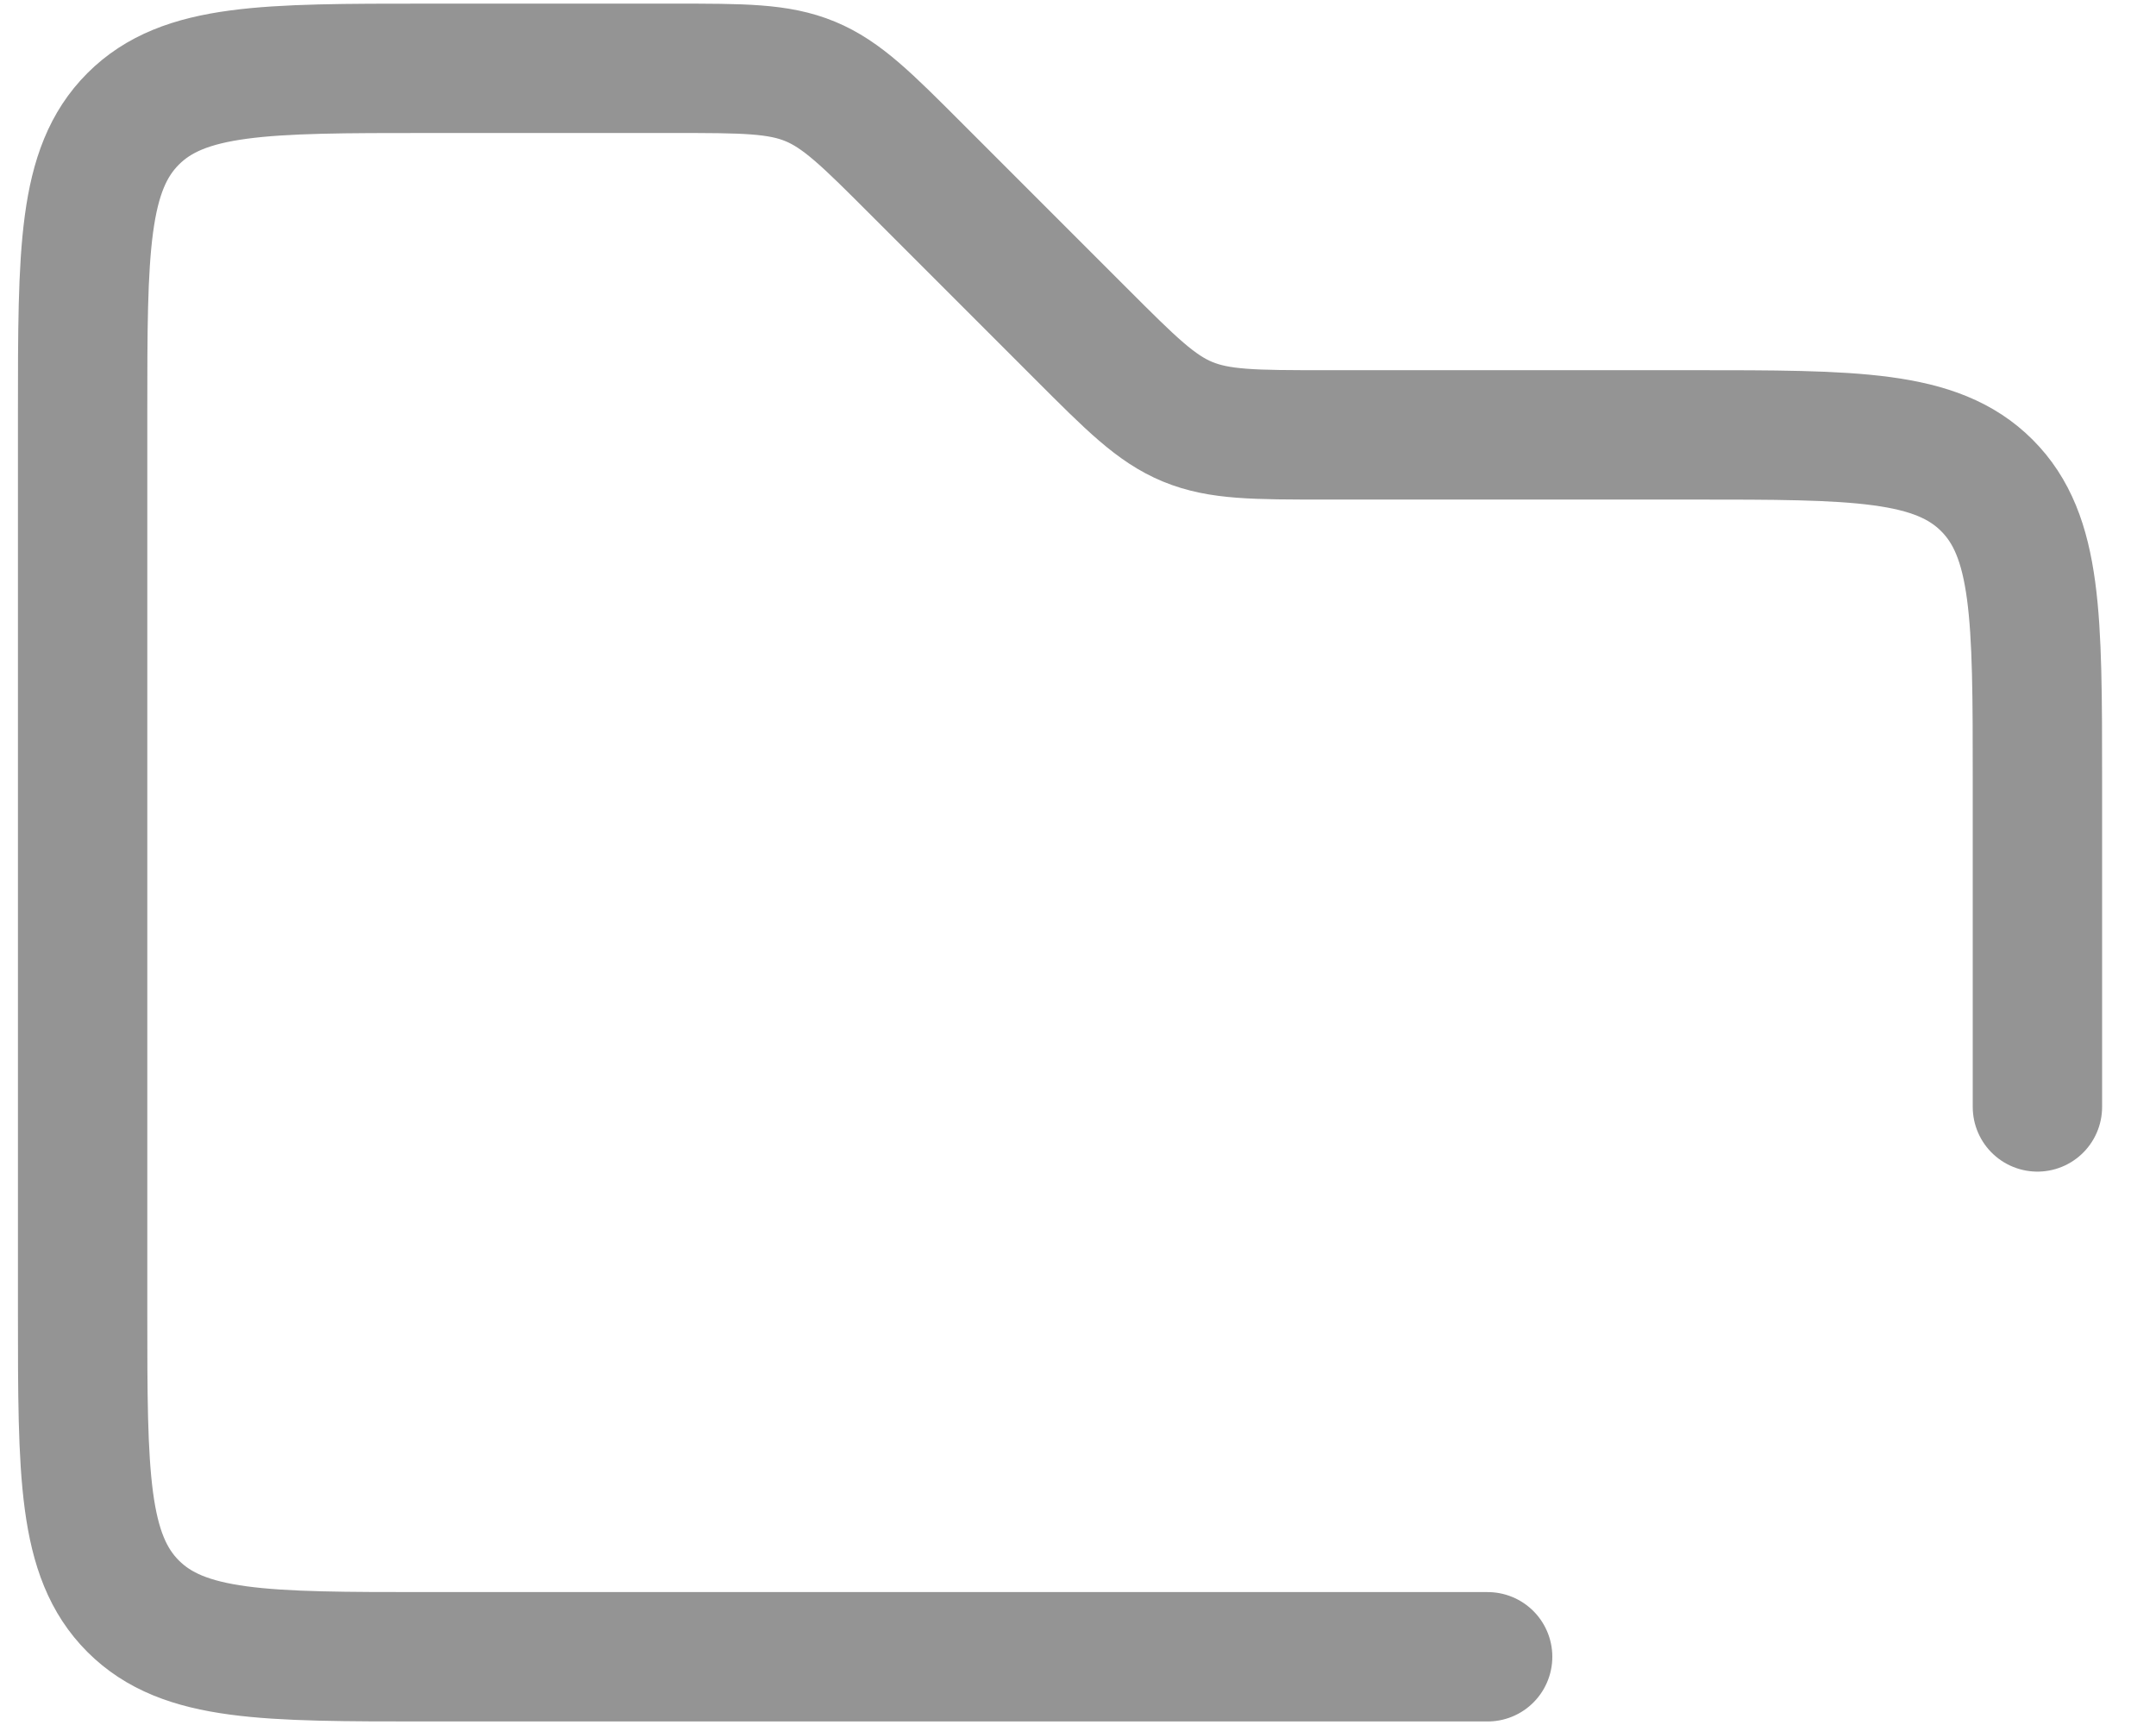
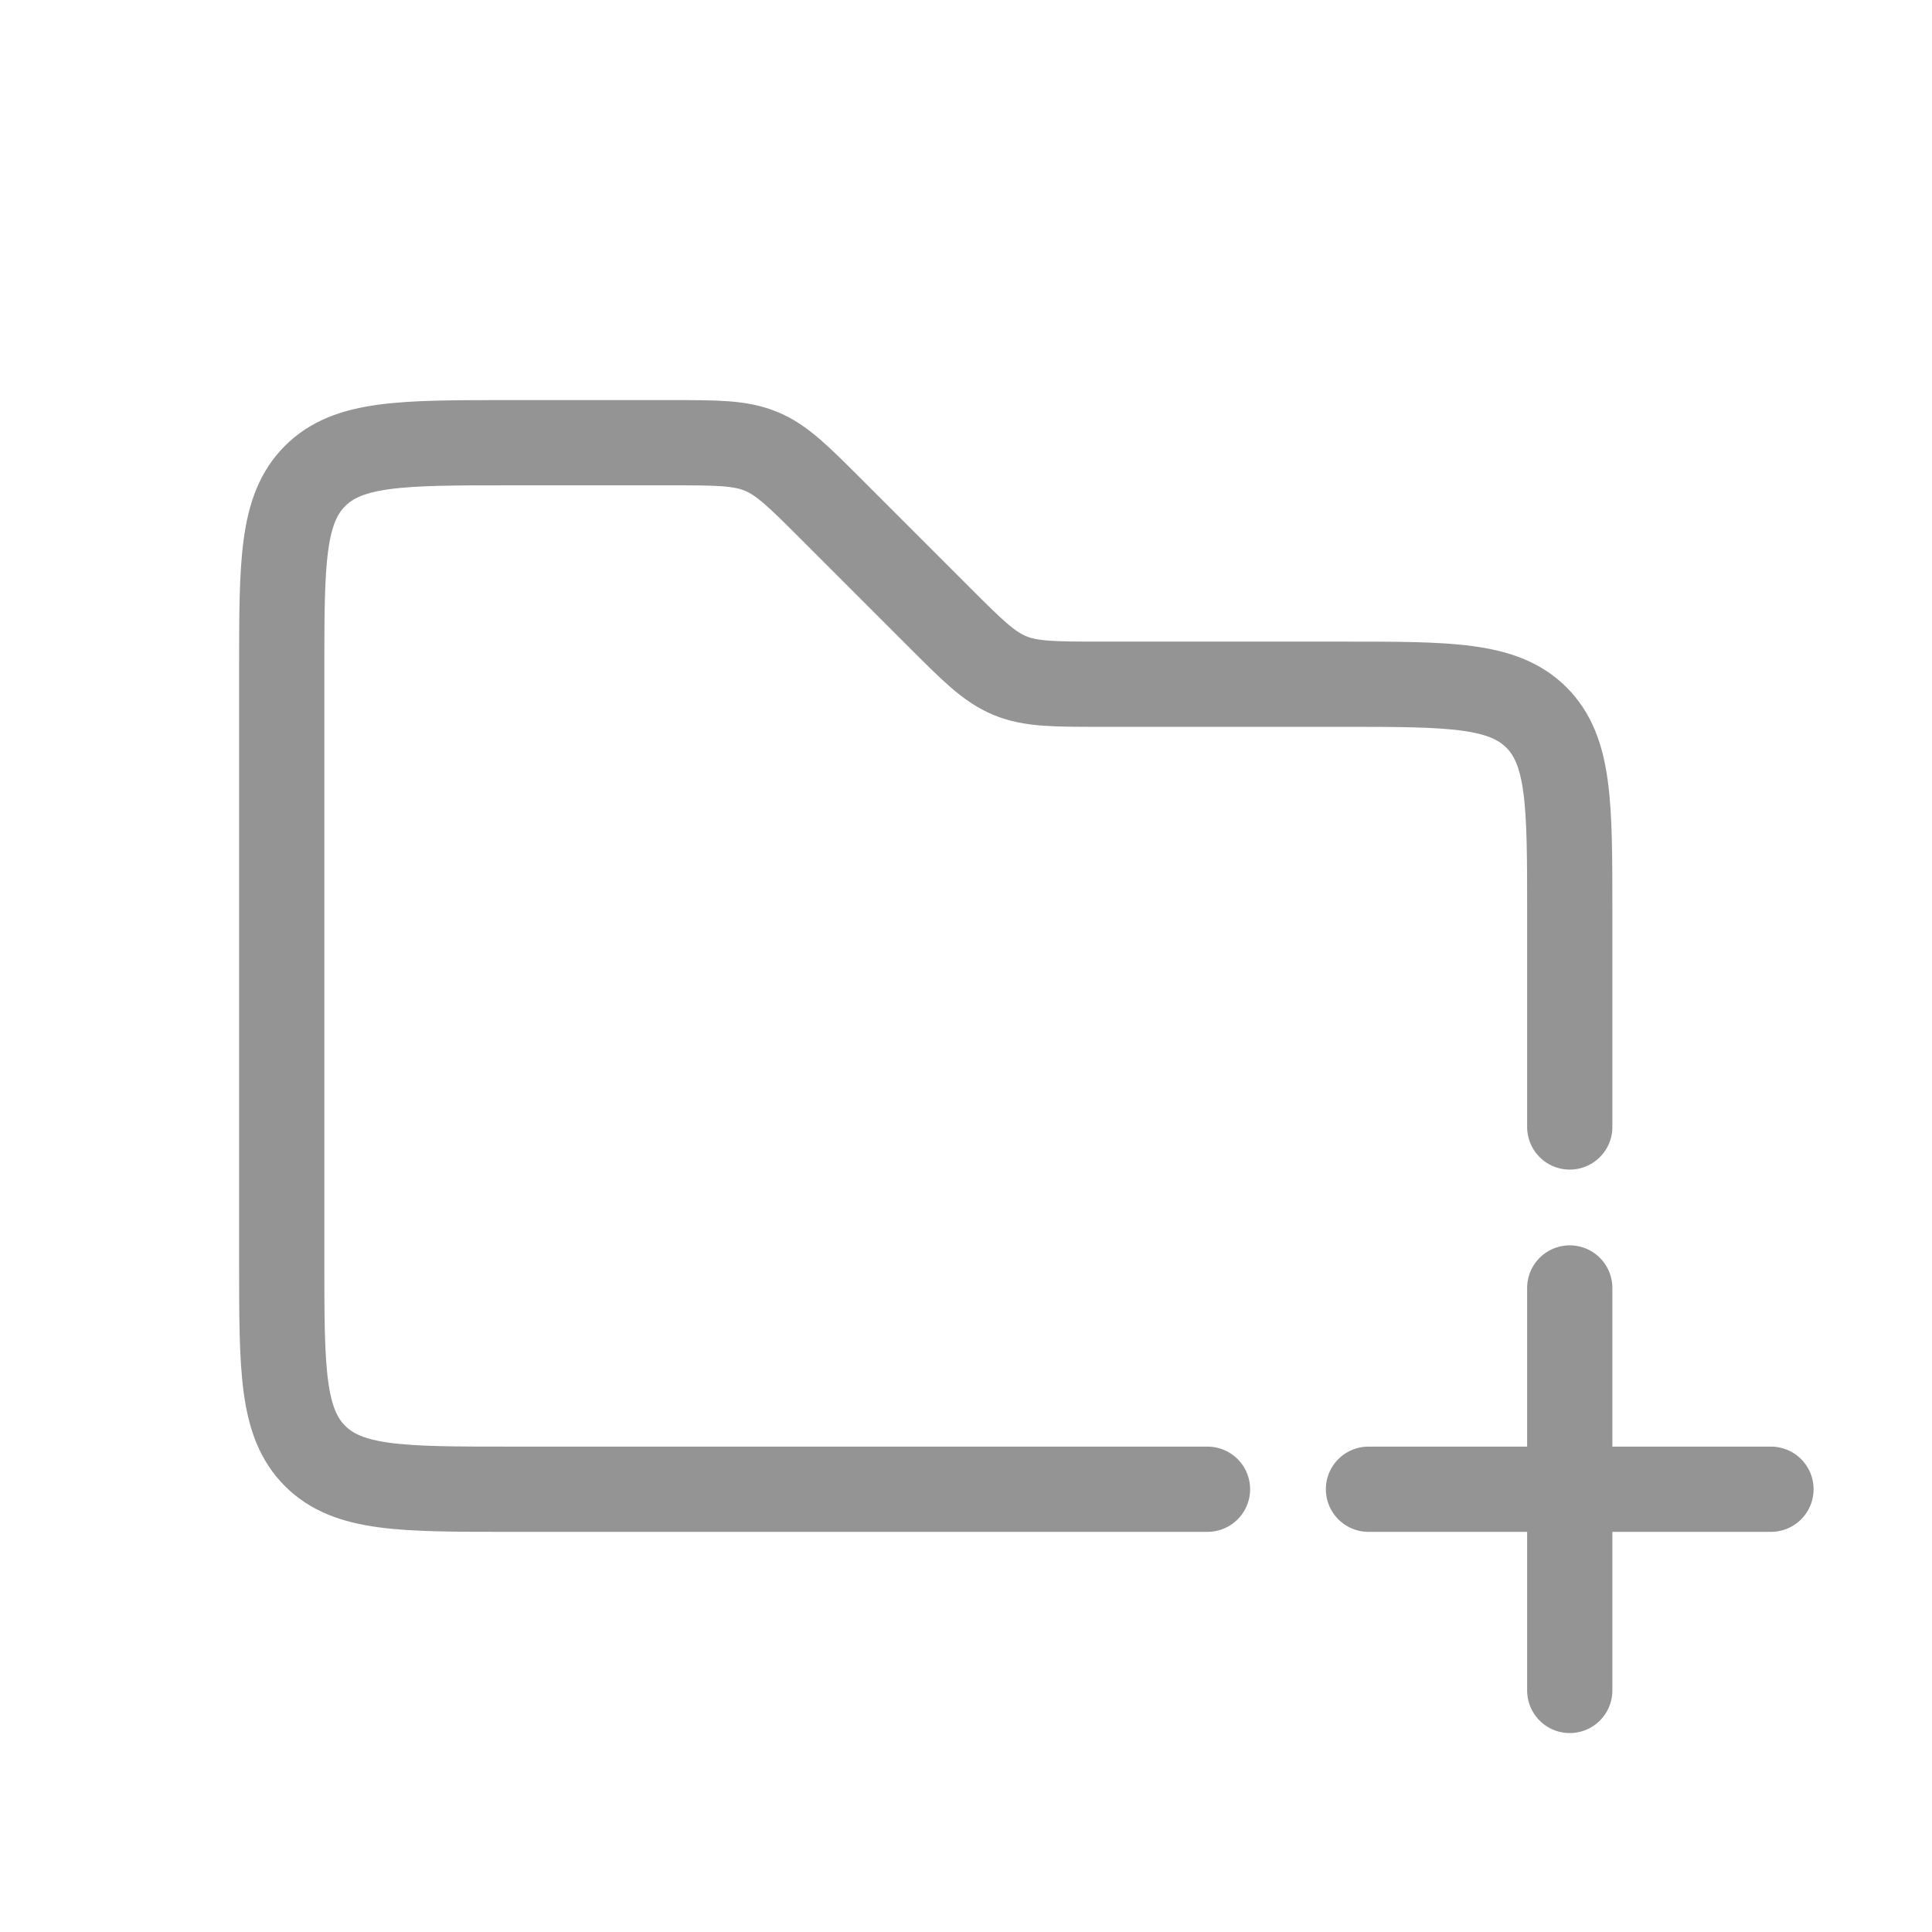
- <svg xmlns="http://www.w3.org/2000/svg" width="25" height="20" viewBox="0 0 25 20" fill="none">
-   <path d="M23.625 12.834V9.042C23.625 7.156 23.625 6.214 23.039 5.628C22.453 5.042 21.51 5.042 19.625 5.042H15.365C14.547 5.042 14.139 5.042 13.771 4.89C13.403 4.738 13.114 4.448 12.536 3.87L10.63 1.964C10.052 1.385 9.762 1.096 9.395 0.944C9.027 0.792 8.619 0.792 7.801 0.792H4.958C3.072 0.792 2.13 0.792 1.544 1.378C0.958 1.964 0.958 2.906 0.958 4.792V15.209C0.958 17.094 0.958 18.037 1.544 18.623C2.13 19.209 3.072 19.209 4.958 19.209H17.25" stroke="#949494" stroke-width="1.5" stroke-linecap="round" />
+ <svg xmlns="http://www.w3.org/2000/svg" width="34" height="34" viewBox="0 0 34 34" fill="none">
+   <path d="M27.625 19.833V16.041C27.625 14.155 27.625 13.213 27.039 12.627C26.453 12.041 25.51 12.041 23.625 12.041H19.365C18.547 12.041 18.139 12.041 17.771 11.889C17.404 11.736 17.114 11.447 16.536 10.869L14.63 8.963C14.052 8.385 13.762 8.095 13.395 7.943C13.027 7.791 12.619 7.791 11.801 7.791H8.958C7.072 7.791 6.13 7.791 5.544 8.377C4.958 8.963 4.958 9.905 4.958 11.791V22.208C4.958 24.093 4.958 25.036 5.544 25.622C6.13 26.208 7.072 26.208 8.958 26.208H21.25" stroke="#949494" stroke-width="1.5" stroke-linecap="round" />
+   <path d="M24.083 26.208H27.625M27.625 26.208H31.166M27.625 26.208V29.749M27.625 26.208V22.666" stroke="#949494" stroke-width="1.5" stroke-linecap="round" stroke-linejoin="round" />
</svg>
